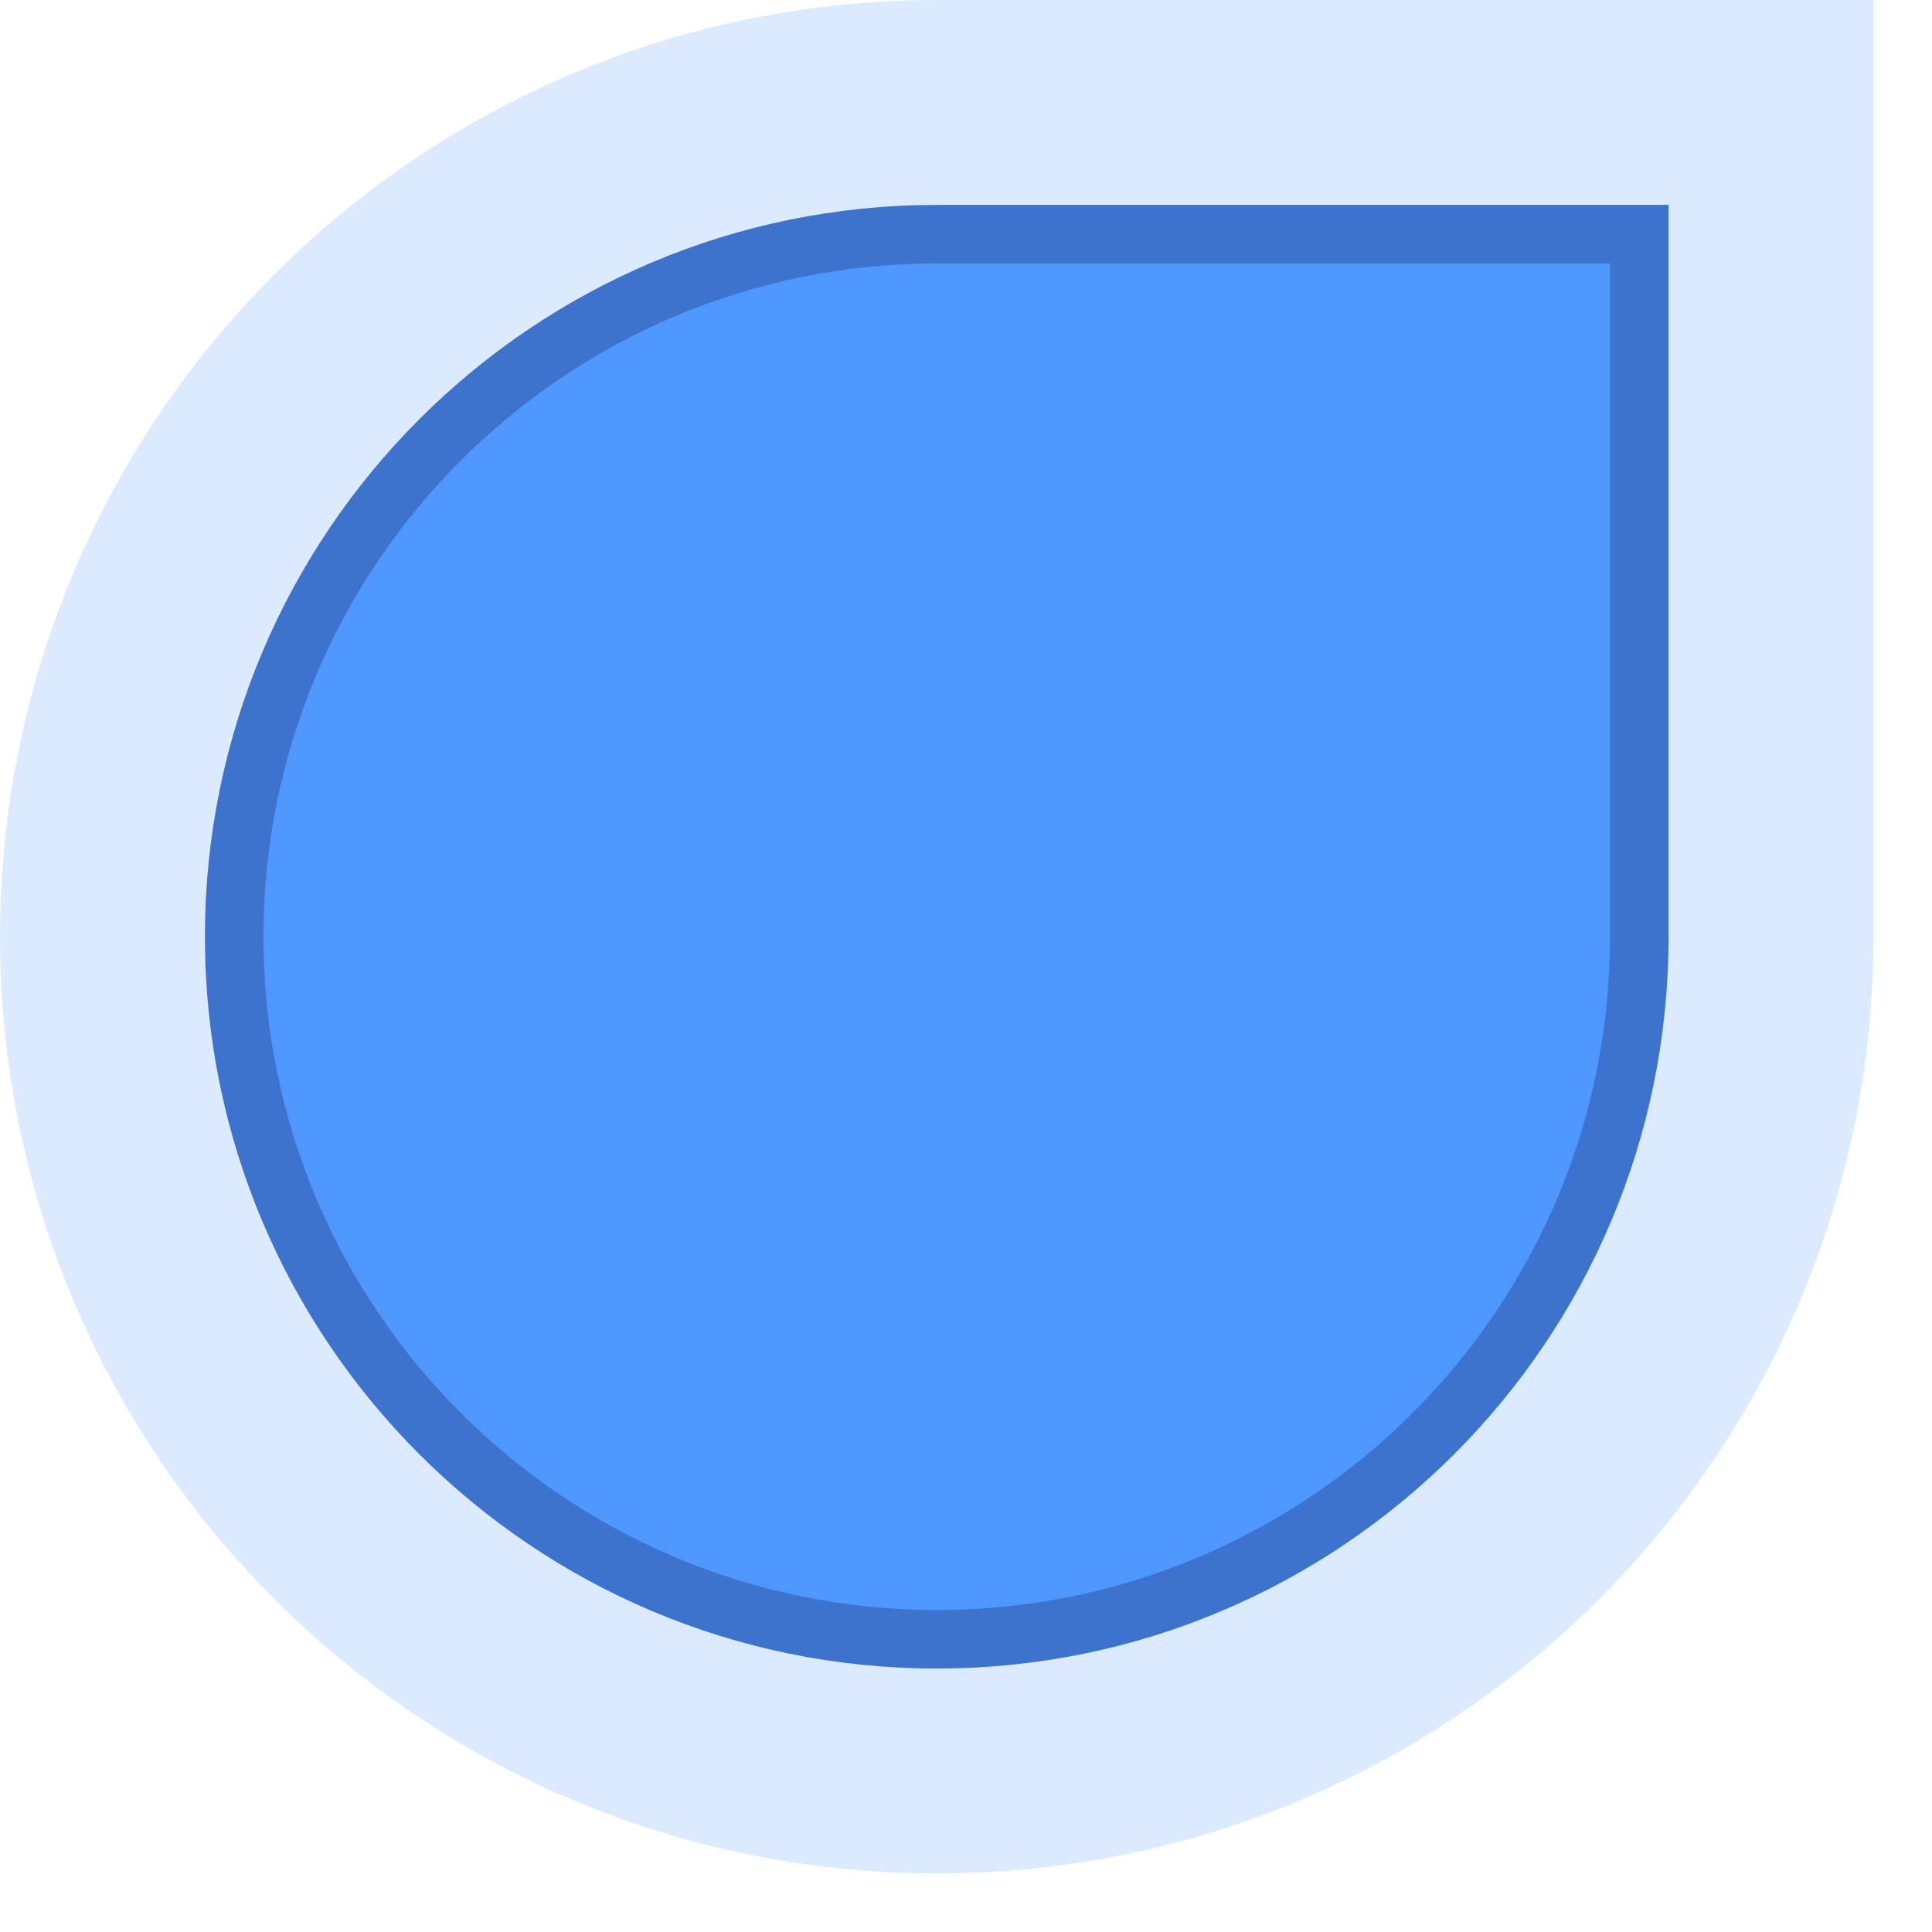
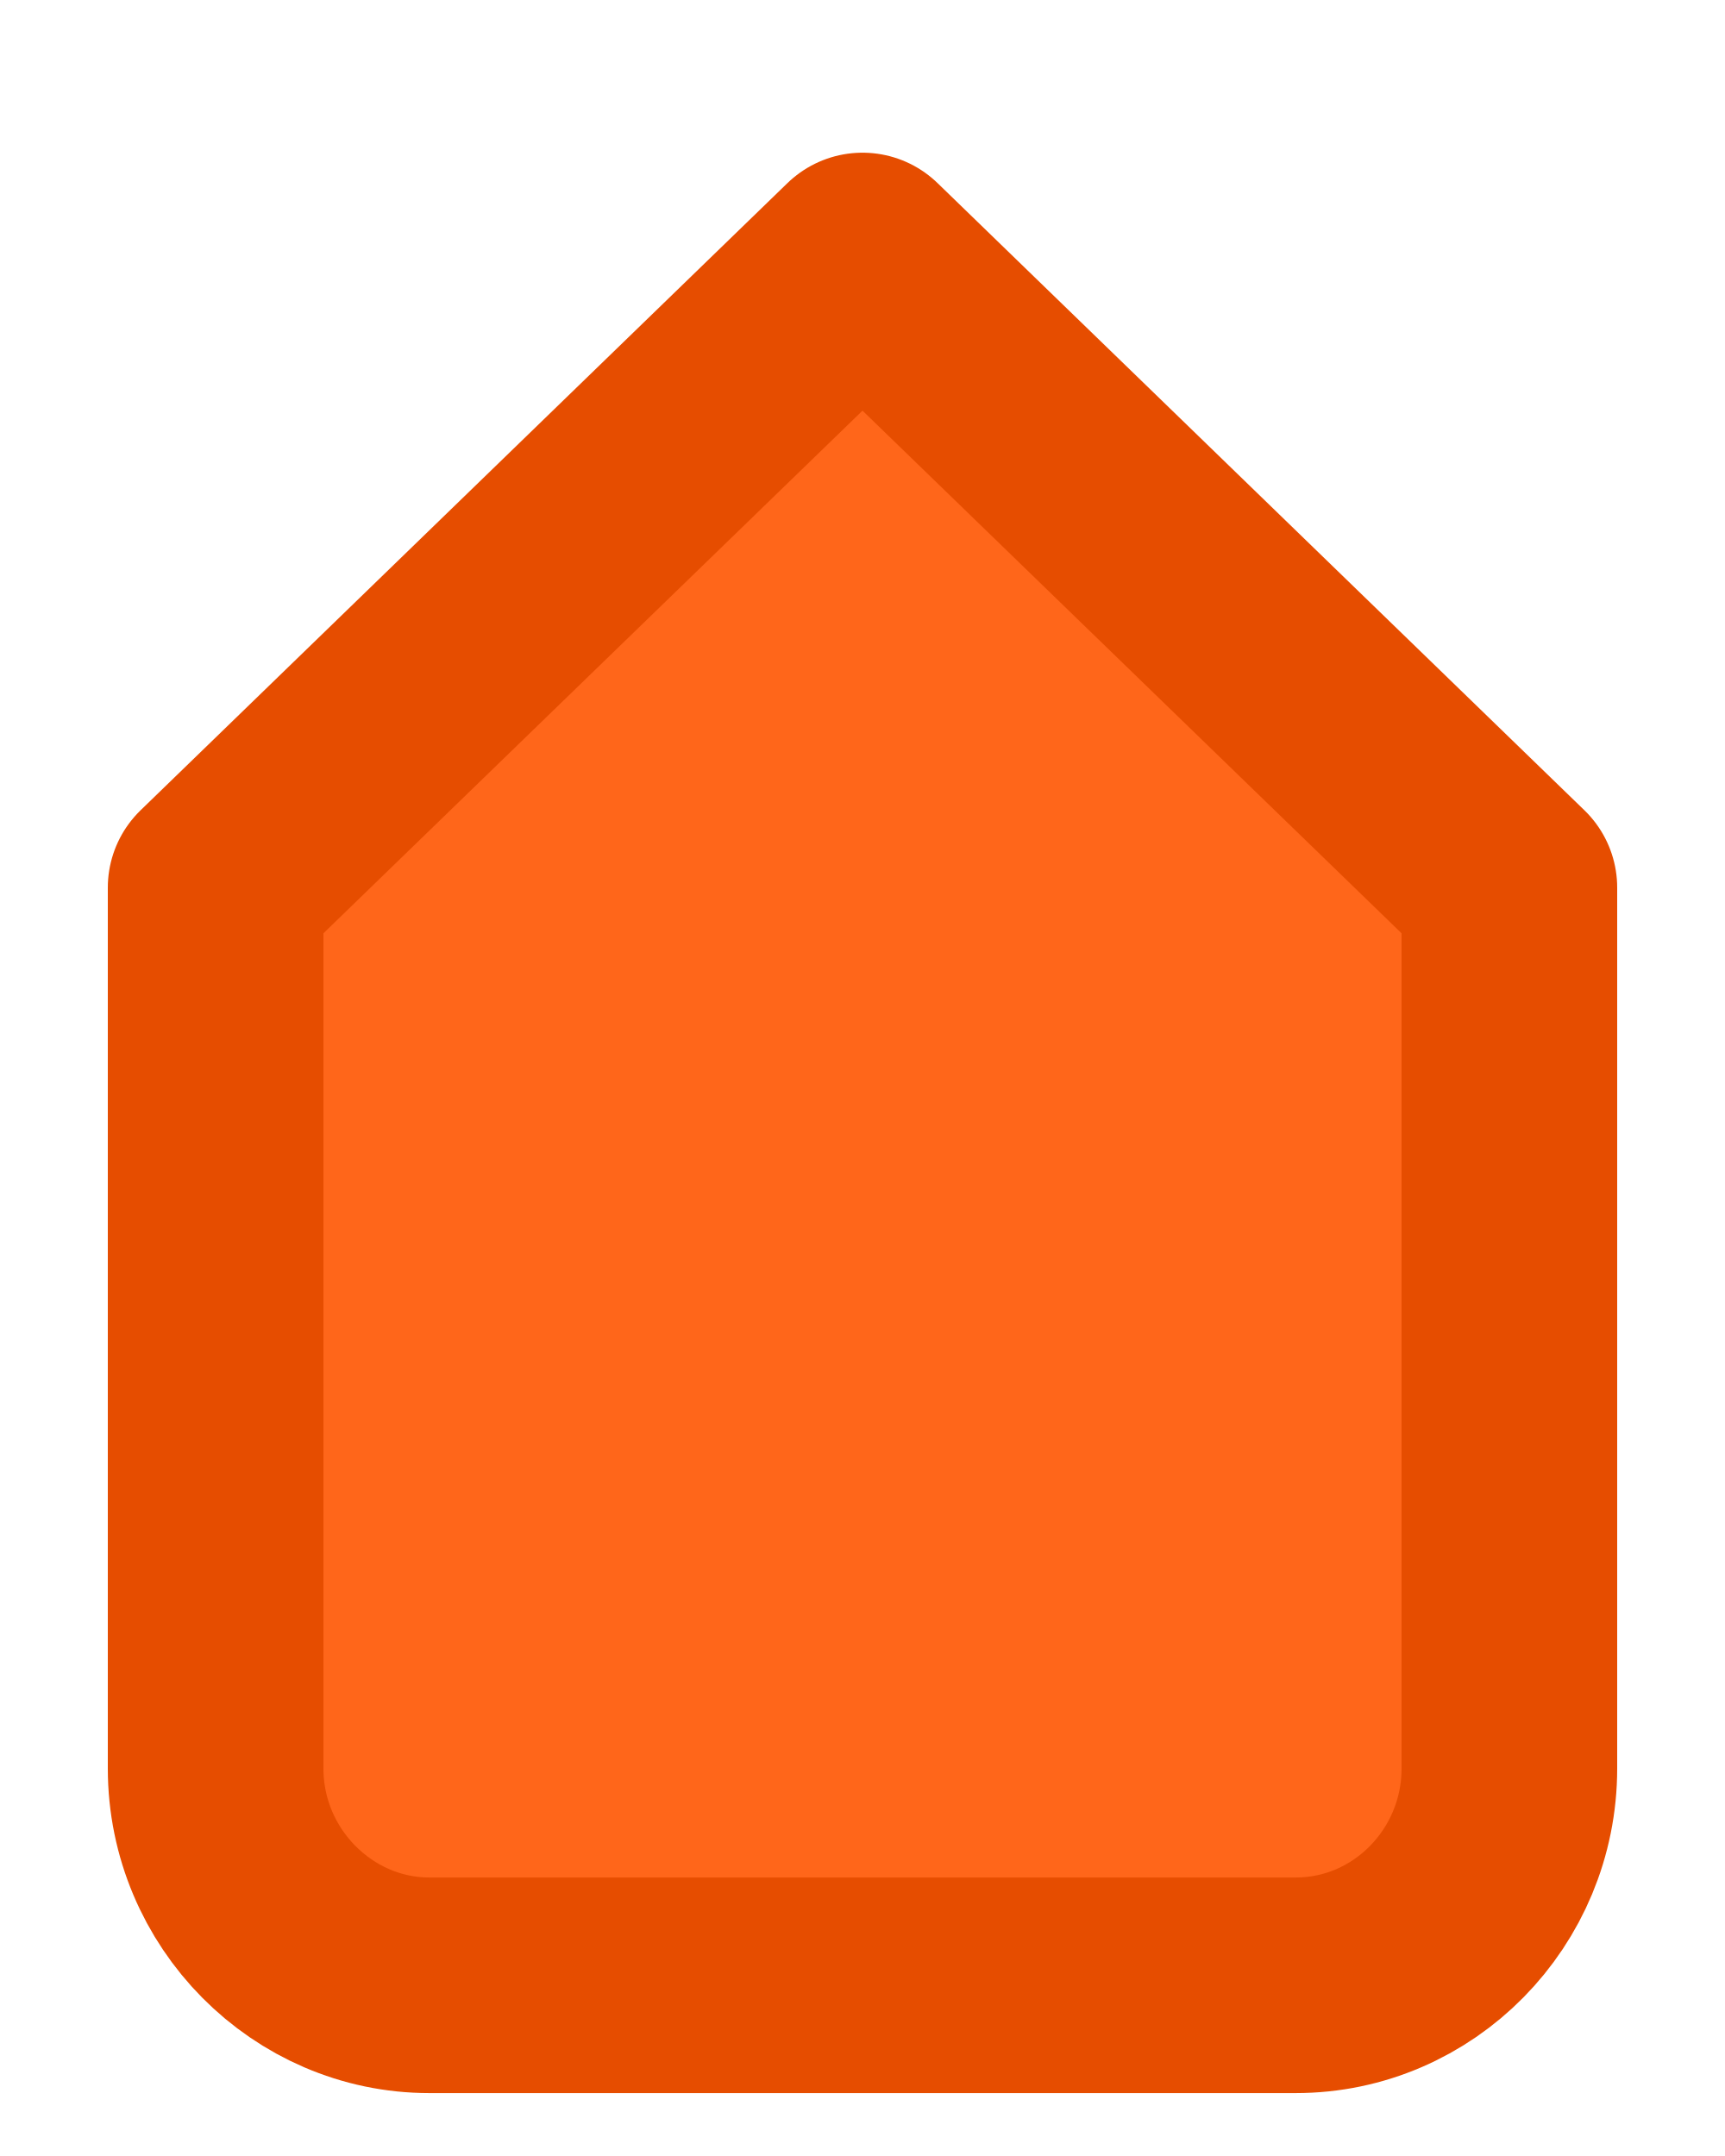
- <svg xmlns="http://www.w3.org/2000/svg" xmlns:xlink="http://www.w3.org/1999/xlink" width="34px" height="34px" viewBox="1 1 33 33" version="1.1">
-   <defs>
-     <path d="M17,5 C23.627,5 29,10.373 29,17 L29,29 L17,29 C10.373,29 5,23.627 5,17 C5,10.373 10.373,5 17,5 Z" id="path-1" />
-   </defs>
-   <g id="Bottom-Left-Handle" stroke="none" stroke-width="1" fill="none" fill-rule="evenodd">
-     <g id="Bottom-Left" transform="translate(17, 17) scale(1, -1) translate(-17, -17) ">
-       <use stroke="#4D97FF33" stroke-width="8" xlink:href="#path-1" />
-       <use fill="black" fill-opacity="1" filter="url(#filter-2)" xlink:href="#path-1" />
-       <use stroke="#3D73CC" stroke-width="1" fill="#4D97FF" fill-rule="evenodd" xlink:href="#path-1" />
+ <svg xmlns="http://www.w3.org/2000/svg" width="8px" height="10px" viewBox="0 0 8 10" version="1.1">
+   <defs />
+   <g id="Page-1" stroke="none" stroke-width="1" fill="none" fill-rule="evenodd" stroke-linecap="round" stroke-linejoin="round">
+     <g id="Desktop---1280x720" transform="translate(-461, -329)" stroke="#E64D00" fill="#FF661A">
+       <g id="Step-5---Confirming-Trim" transform="translate(0, 42)">
+         <g id="Sound-Sketches" transform="translate(427, 167)">
+           <g id="start-playhead" transform="translate(35, 0)">
+             <path d="M0,122.214 C0,121.658 0.451,121.208 0.991,121.208 L5.009,121.208 C5.556,121.208 6,121.66 6,122.214 L6,126.299 L3,129.208 L0,126.299 L0,122.214 Z" id="handle" transform="translate(3, 125.2081) scale(1, -1) translate(-3, -125.2081) " />
+           </g>
+         </g>
+       </g>
    </g>
  </g>
</svg>
